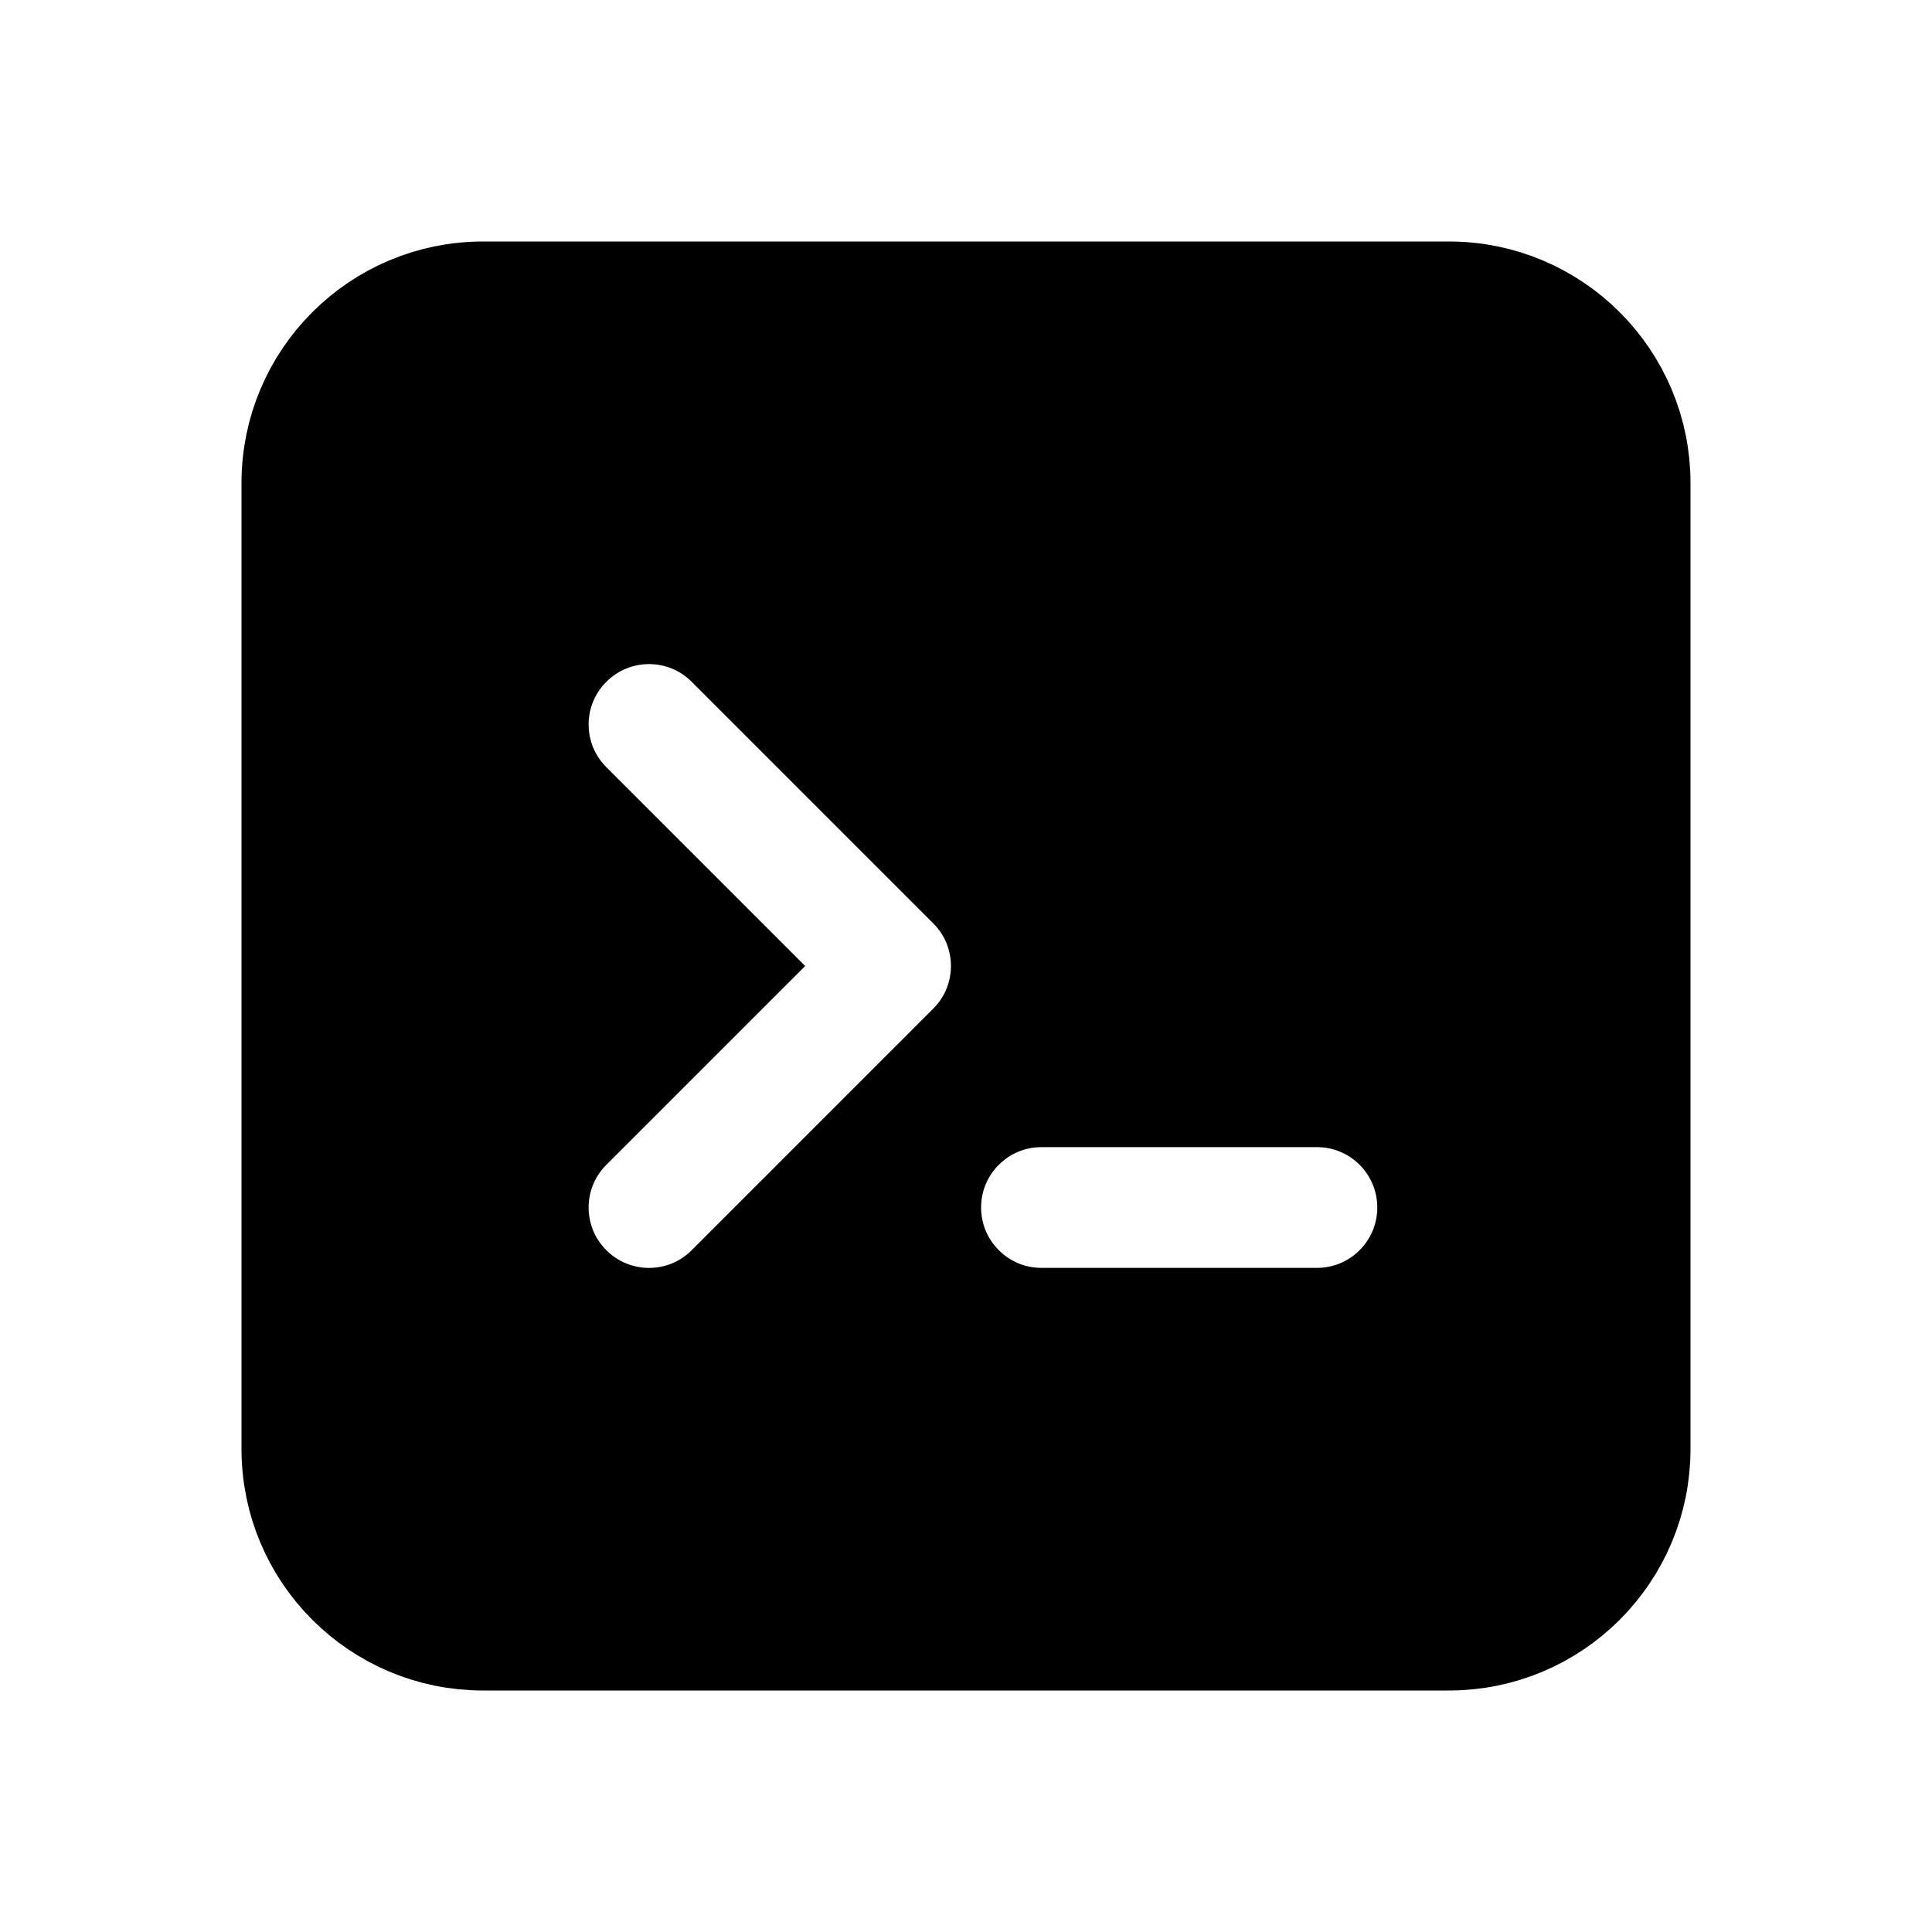
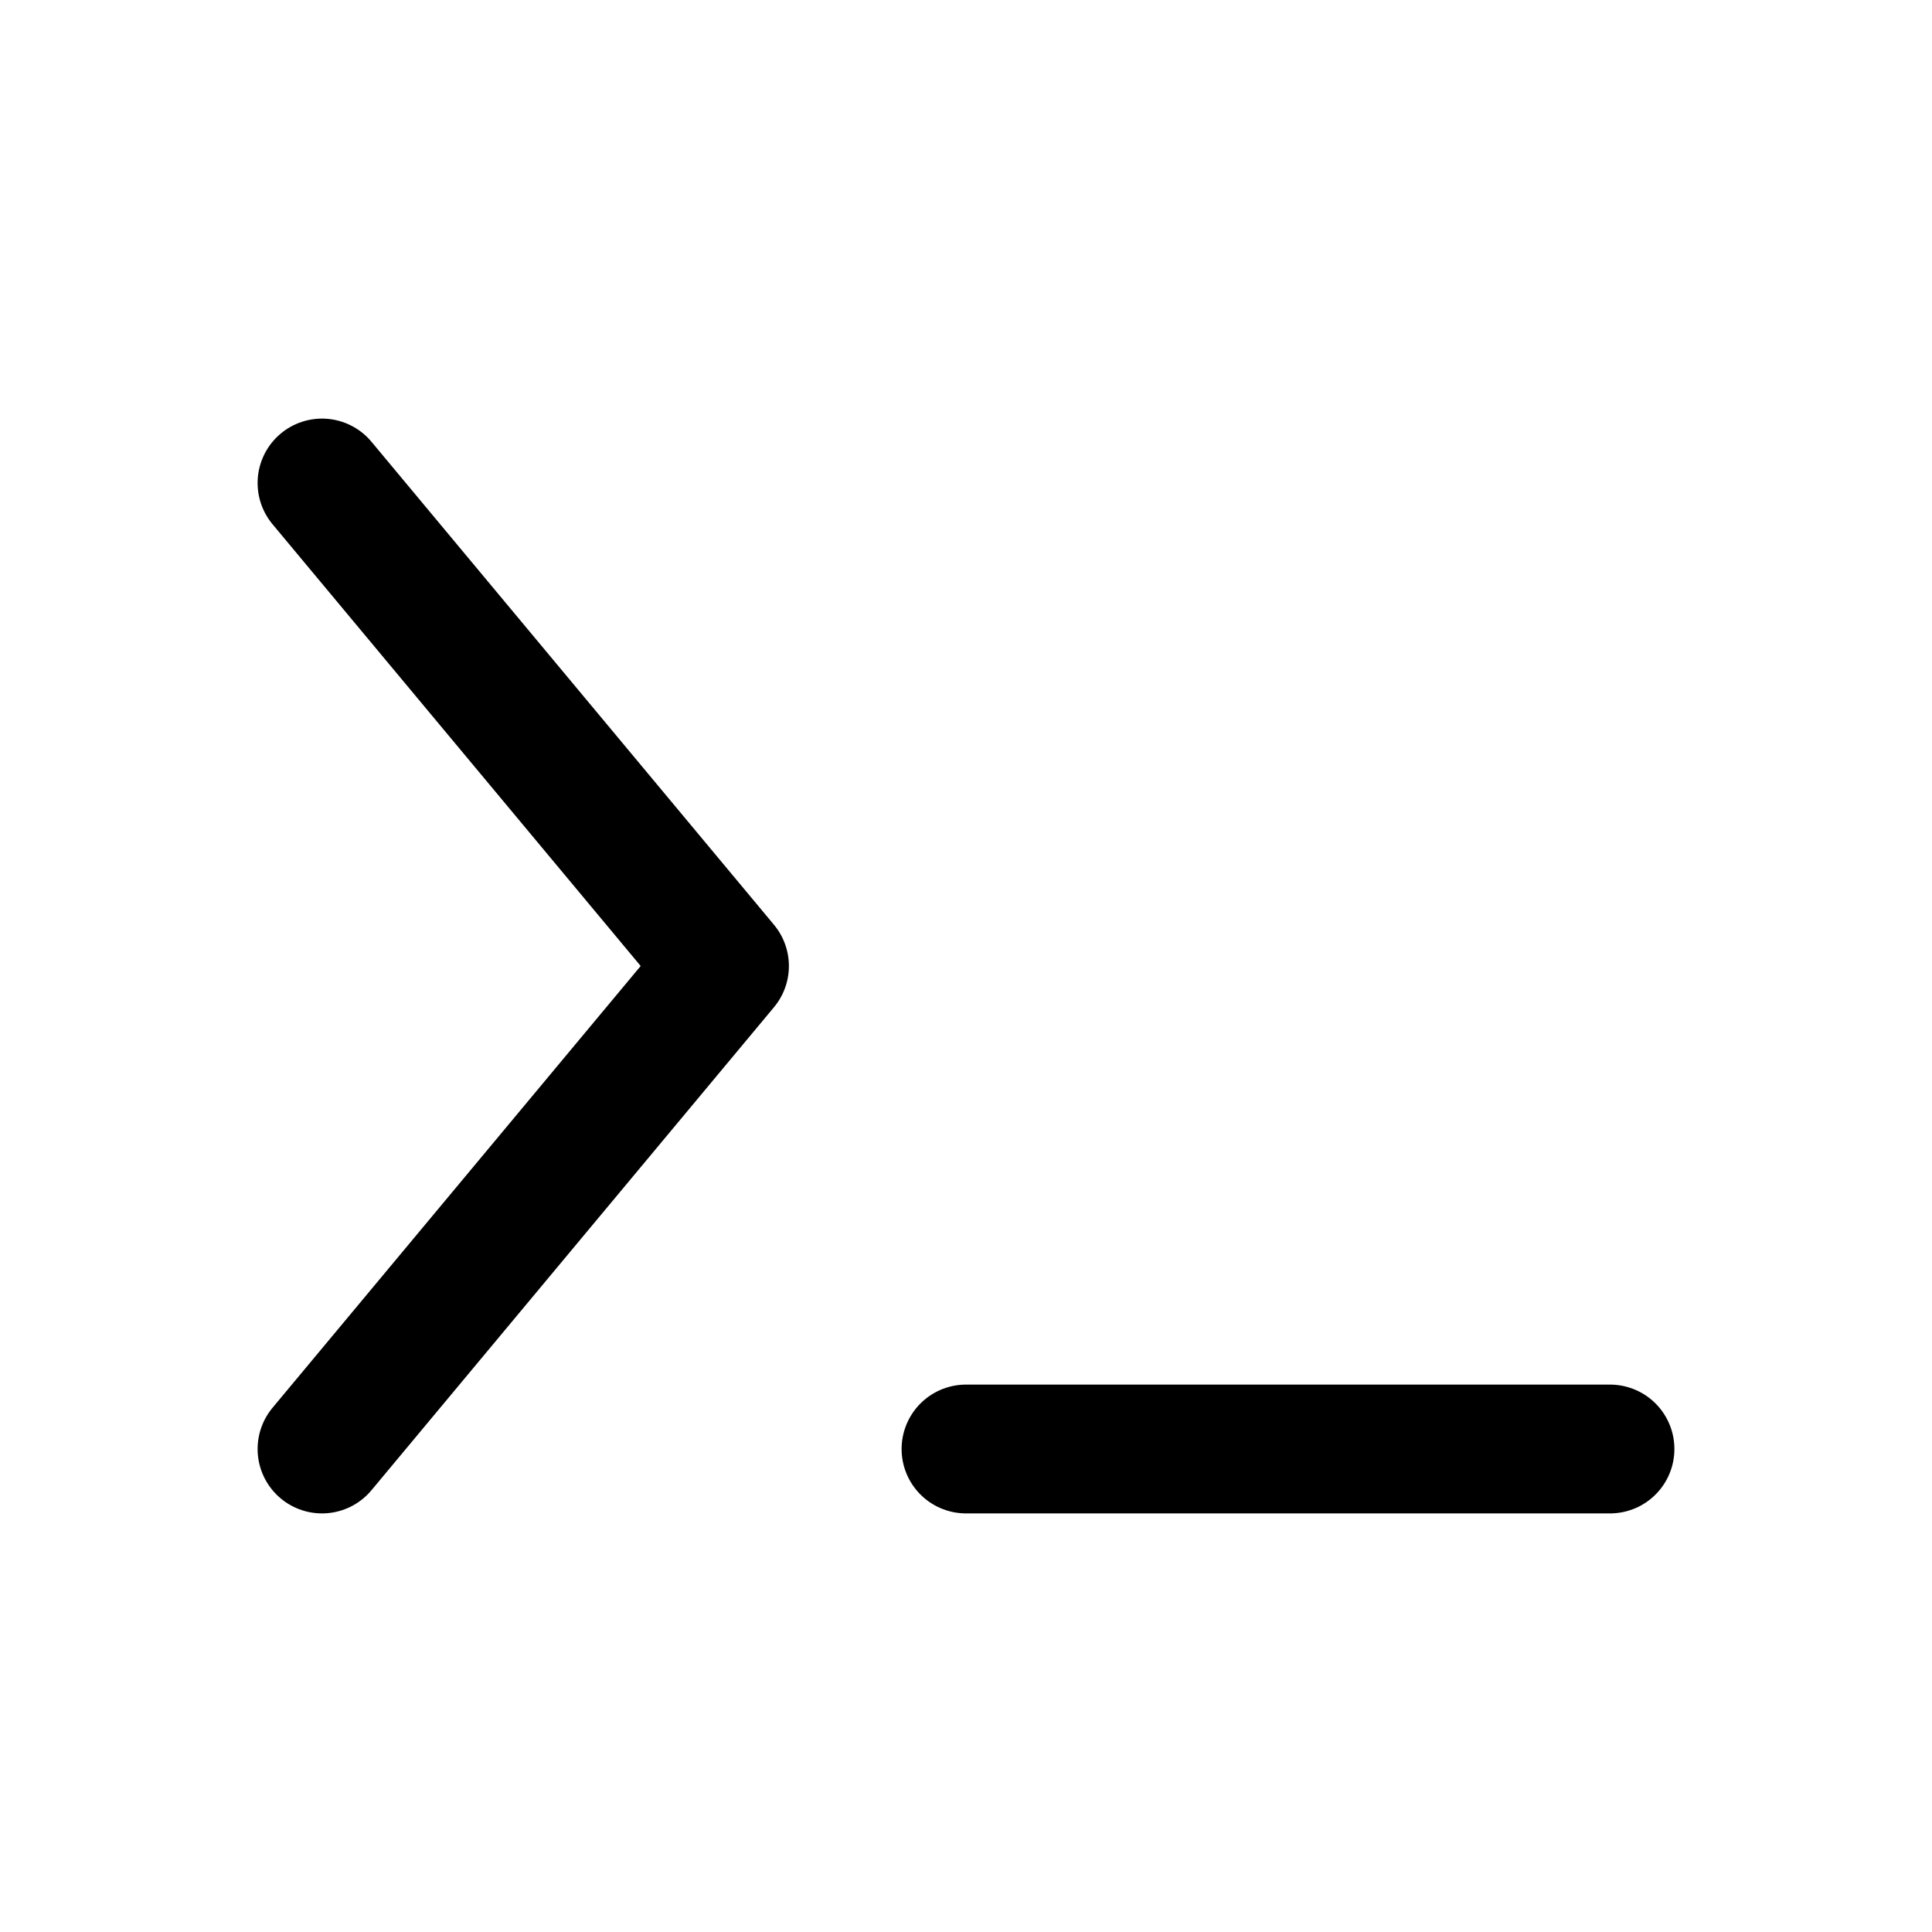
- <svg xmlns="http://www.w3.org/2000/svg" width="16" height="16" viewBox="0 0 16 16" fill="none">
-   <path d="M2.5 4C2.5 3.172 3.172 2.5 4 2.5H12C12.828 2.5 13.5 3.172 13.5 4V12C13.5 12.828 12.828 13.5 12 13.5H4C3.172 13.5 2.5 12.828 2.5 12V4ZM4.668 10.707L5.021 10.354L4.668 10.707C5.058 11.098 5.692 11.098 6.082 10.707L8.082 8.707C8.473 8.317 8.473 7.683 8.082 7.293L6.082 5.293C5.692 4.902 5.058 4.902 4.668 5.293C4.277 5.683 4.277 6.317 4.668 6.707L5.961 8L4.668 9.293C4.277 9.683 4.277 10.317 4.668 10.707ZM8.625 9C8.073 9 7.625 9.448 7.625 10C7.625 10.552 8.073 11 8.625 11H10.906C11.459 11 11.906 10.552 11.906 10C11.906 9.448 11.459 9 10.906 9H8.625Z" fill="black" stroke="black" />
+ <svg xmlns="http://www.w3.org/2000/svg" width="24" height="24" viewBox="0 0 24 24">
+   <path d="m4 6 5 6-5 6m8 0h8" fill="none" stroke="black" stroke-width="1.6" stroke-linecap="round" stroke-linejoin="round" />
</svg>
